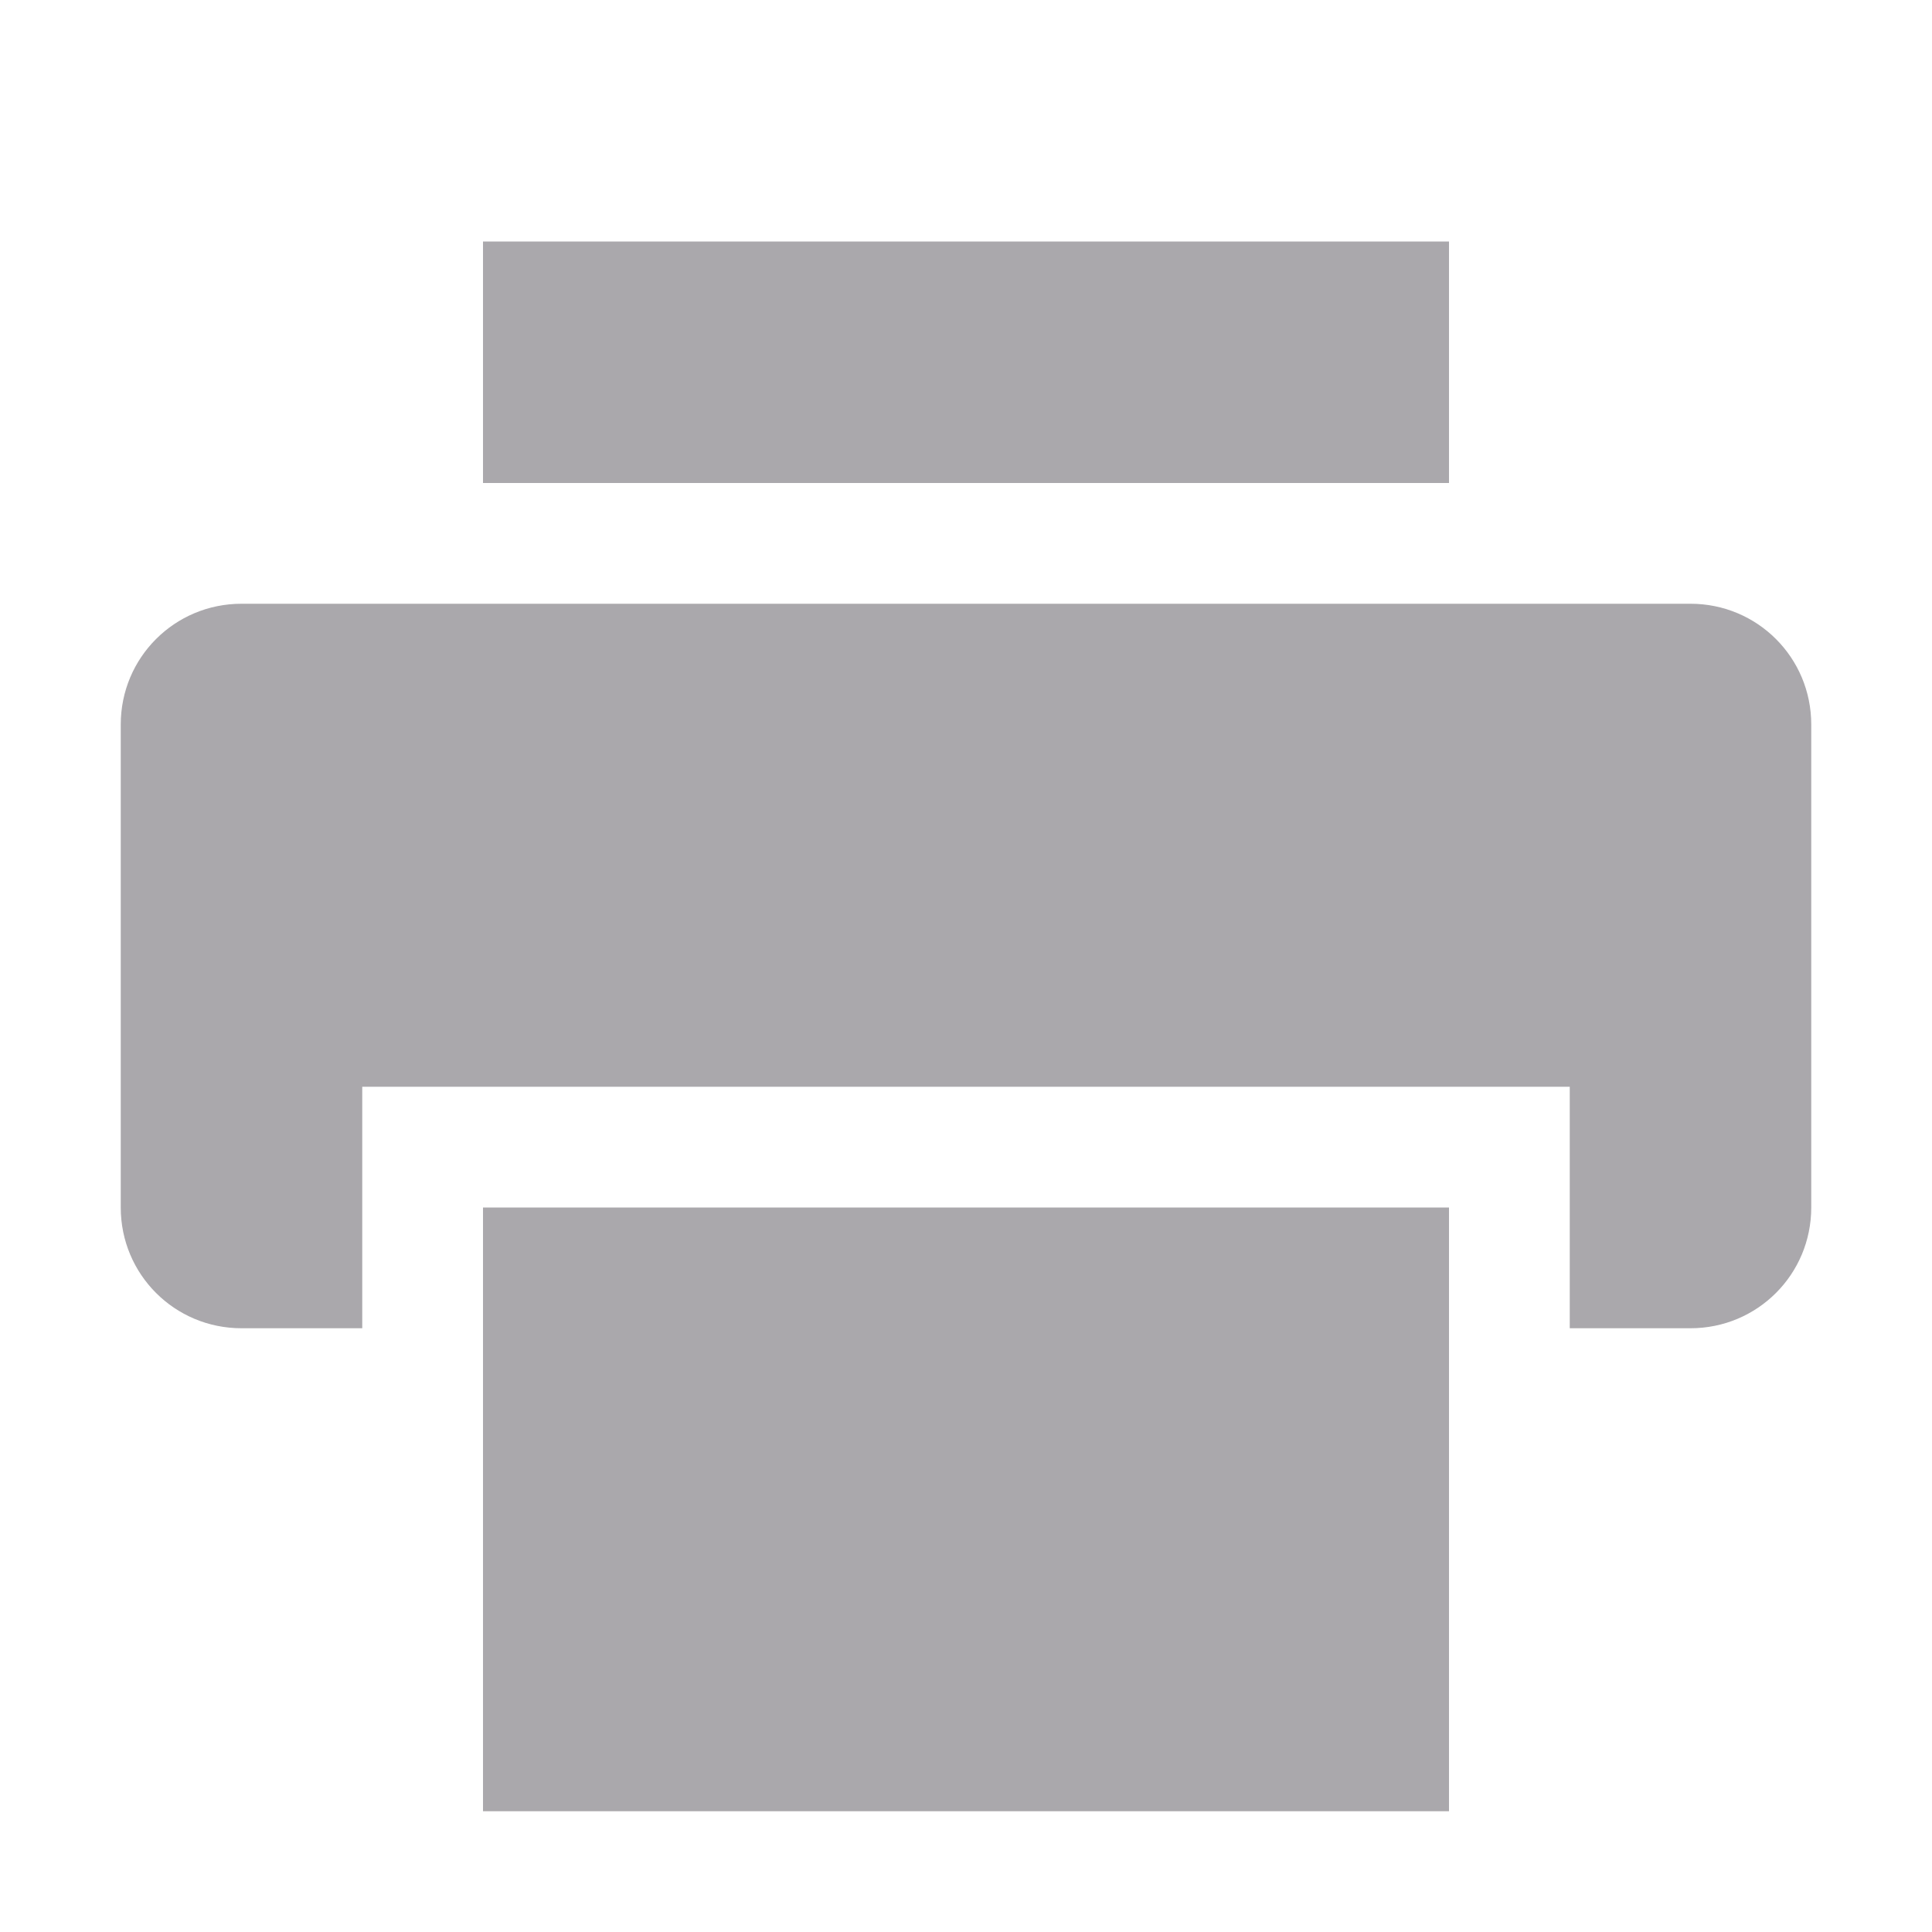
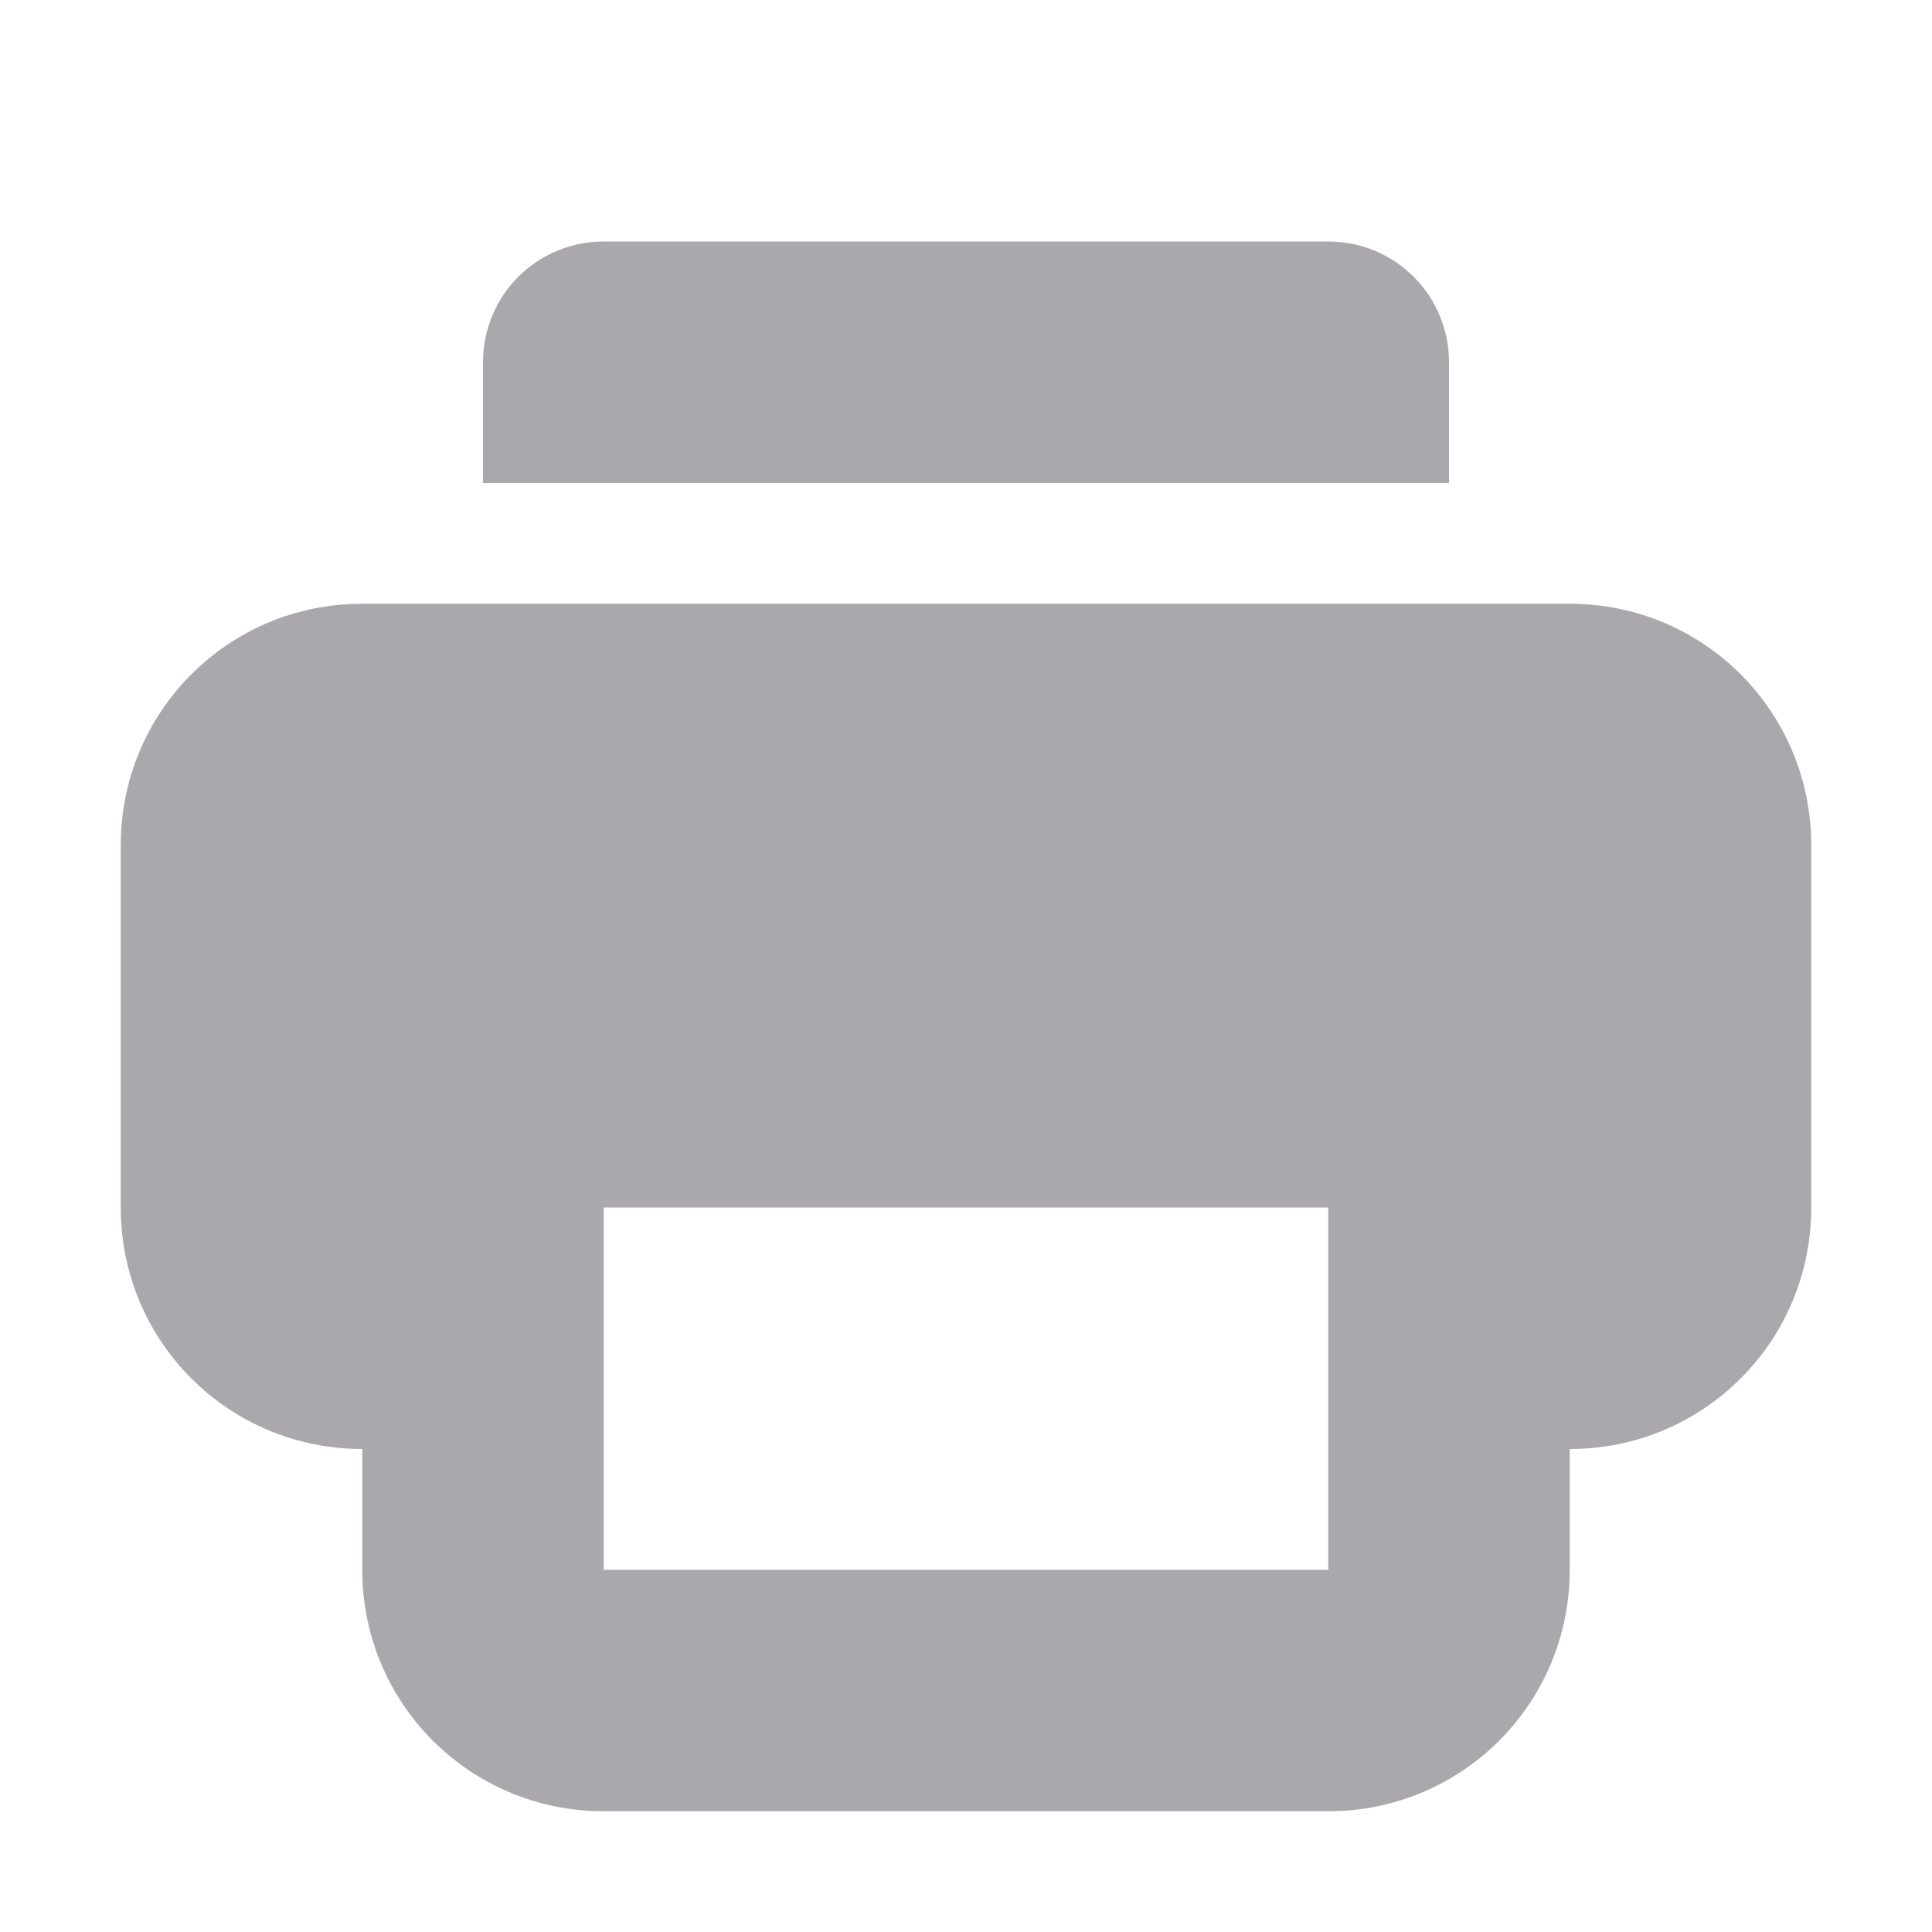
<svg xmlns="http://www.w3.org/2000/svg" viewBox="0 0 16 16">
-   <path d="m4 2v2h8v-2zm-2 3c-.554 0-1 .446-1 1v4c0 .554.446 1 1 1h1v-2h10v2h1c.554 0 1-.446 1-1v-4c0-.554-.446-1-1-1zm2 5v5h8v-5z" fill="#aaa8ac" />
+   <path d="m5 2c-.554 0-1 .446-1 1v1h1 6 1v-1c0-.554-.446-1-1-1zm-2 3c-1.108 0-2 .892-2 2v3c0 1.108.892 2 2 2v1c0 1.108.892 2 2 2h6c1.108 0 2-.892 2-2v-1c1.108 0 2-.892 2-2v-3c0-1.108-.892-2-2-2zm2 5h6v3h-6z" fill="#aaa8ac" />
</svg>
